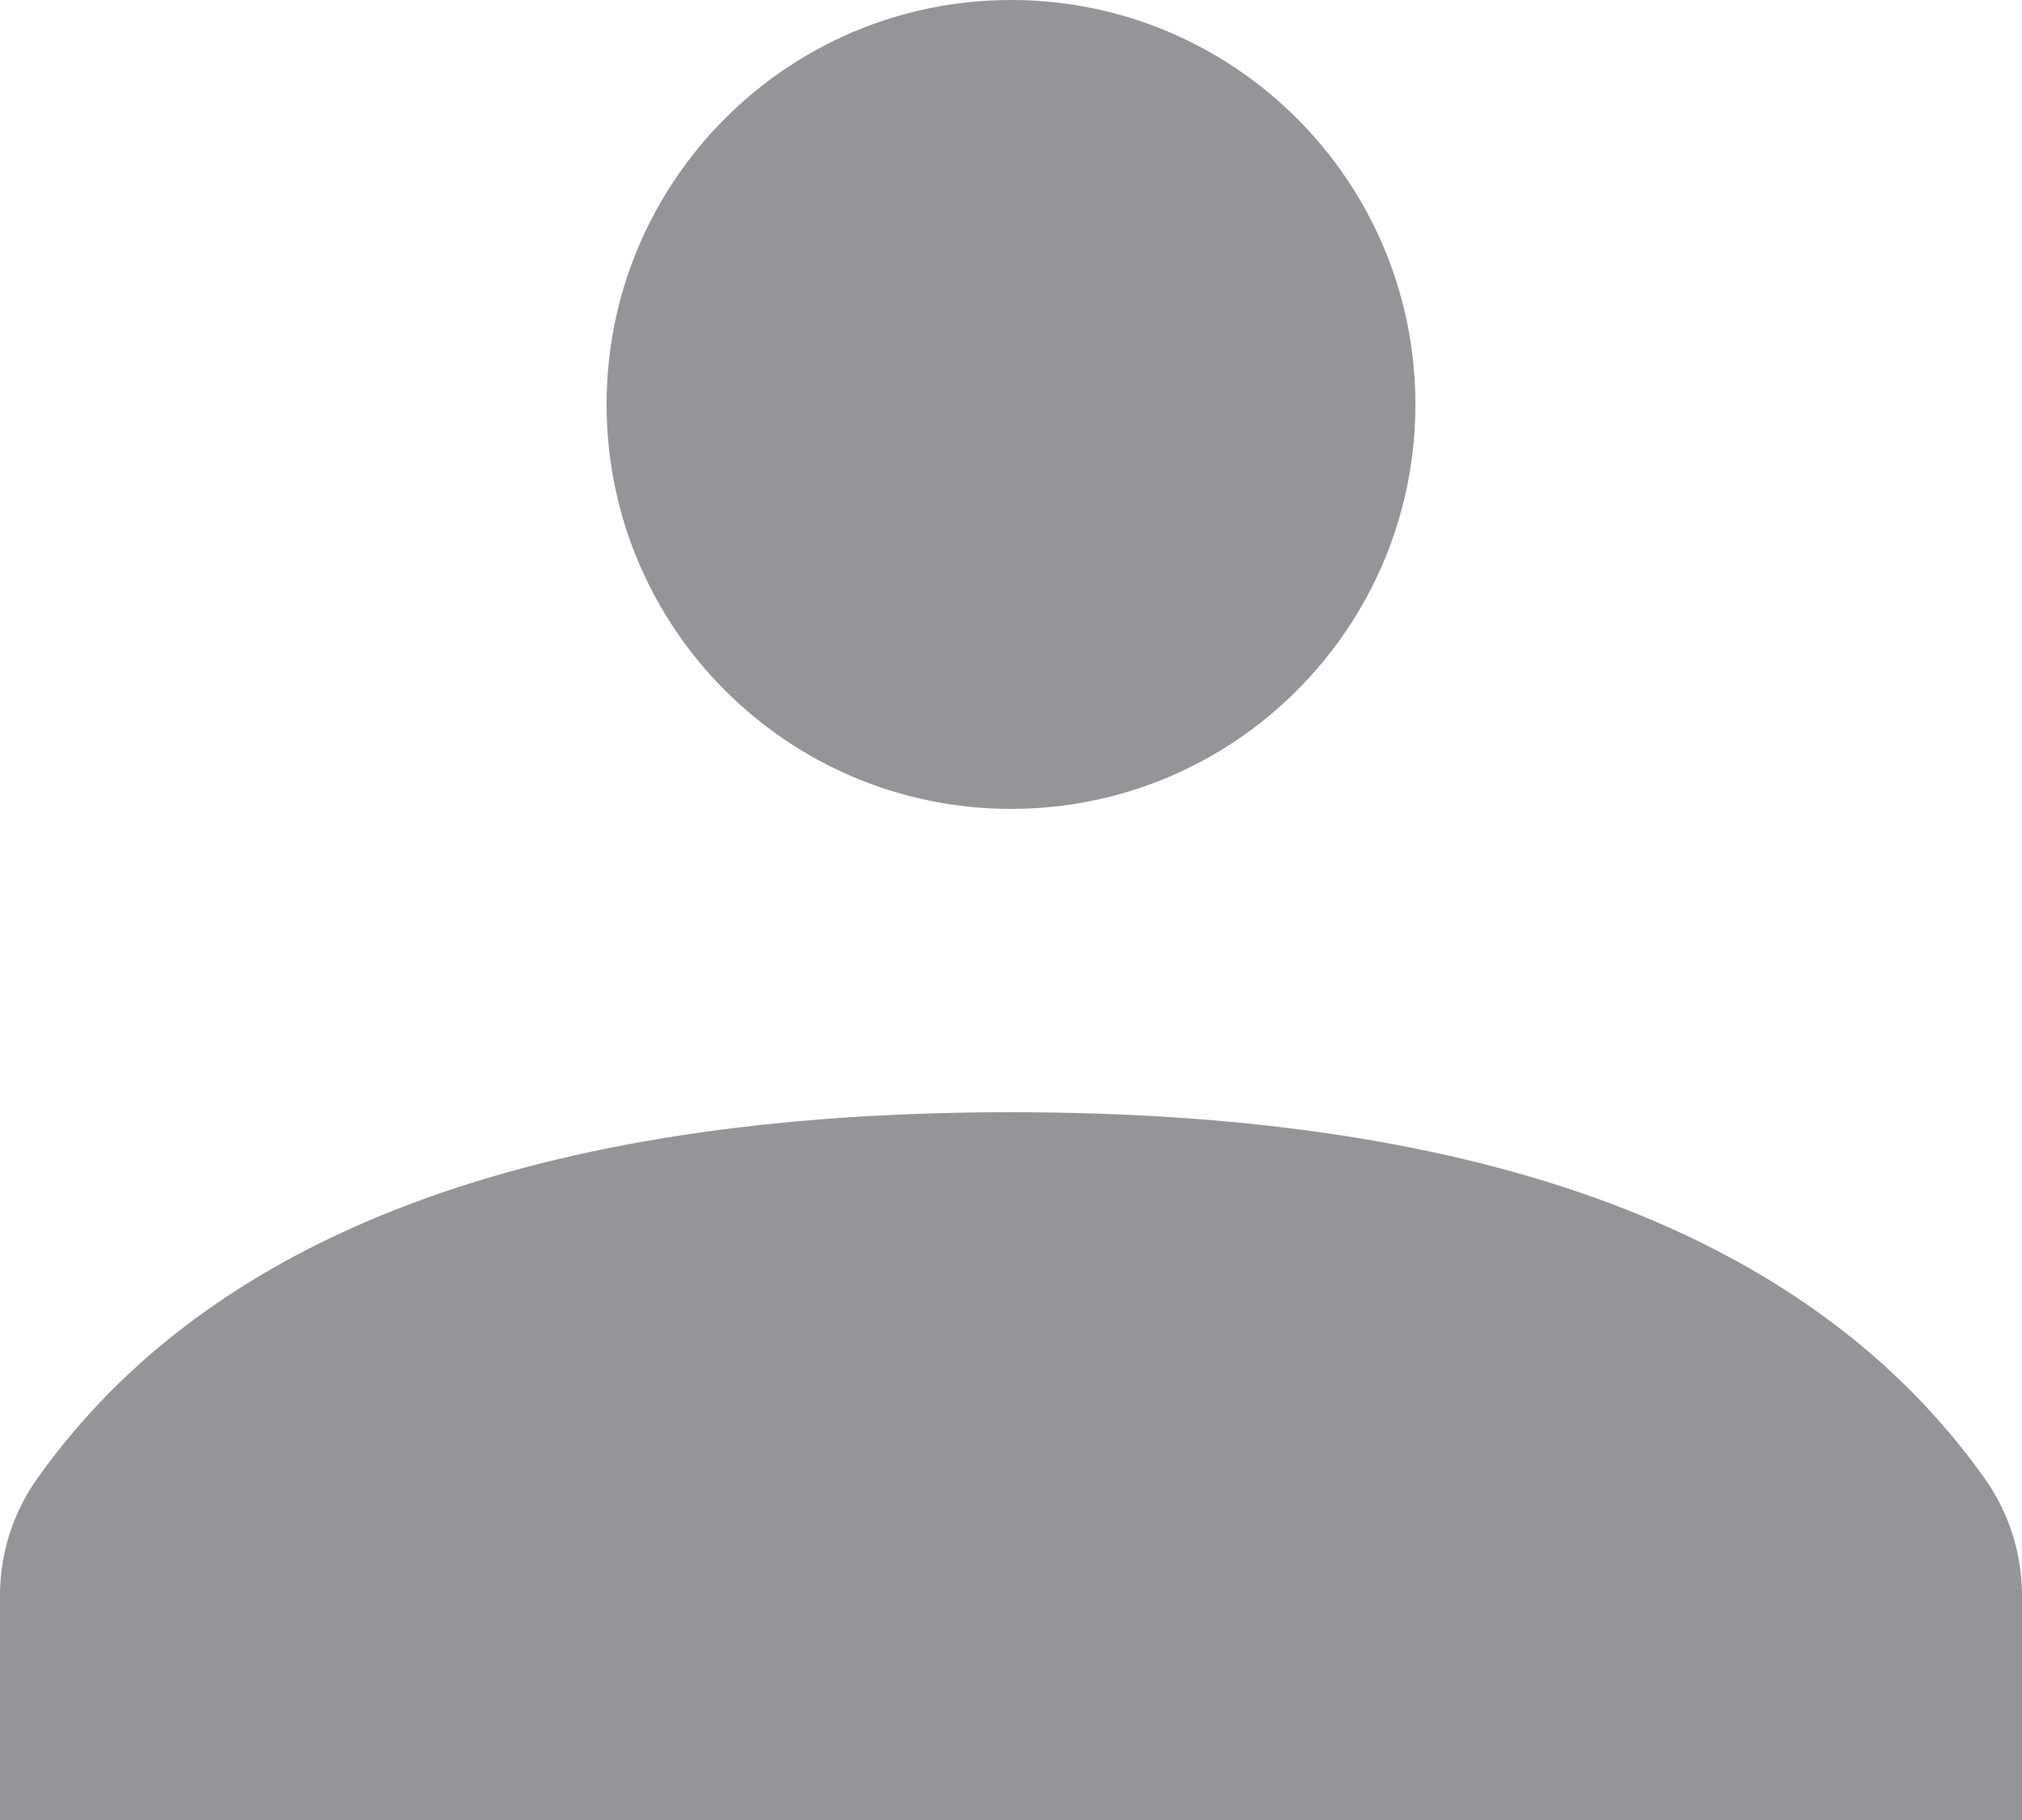
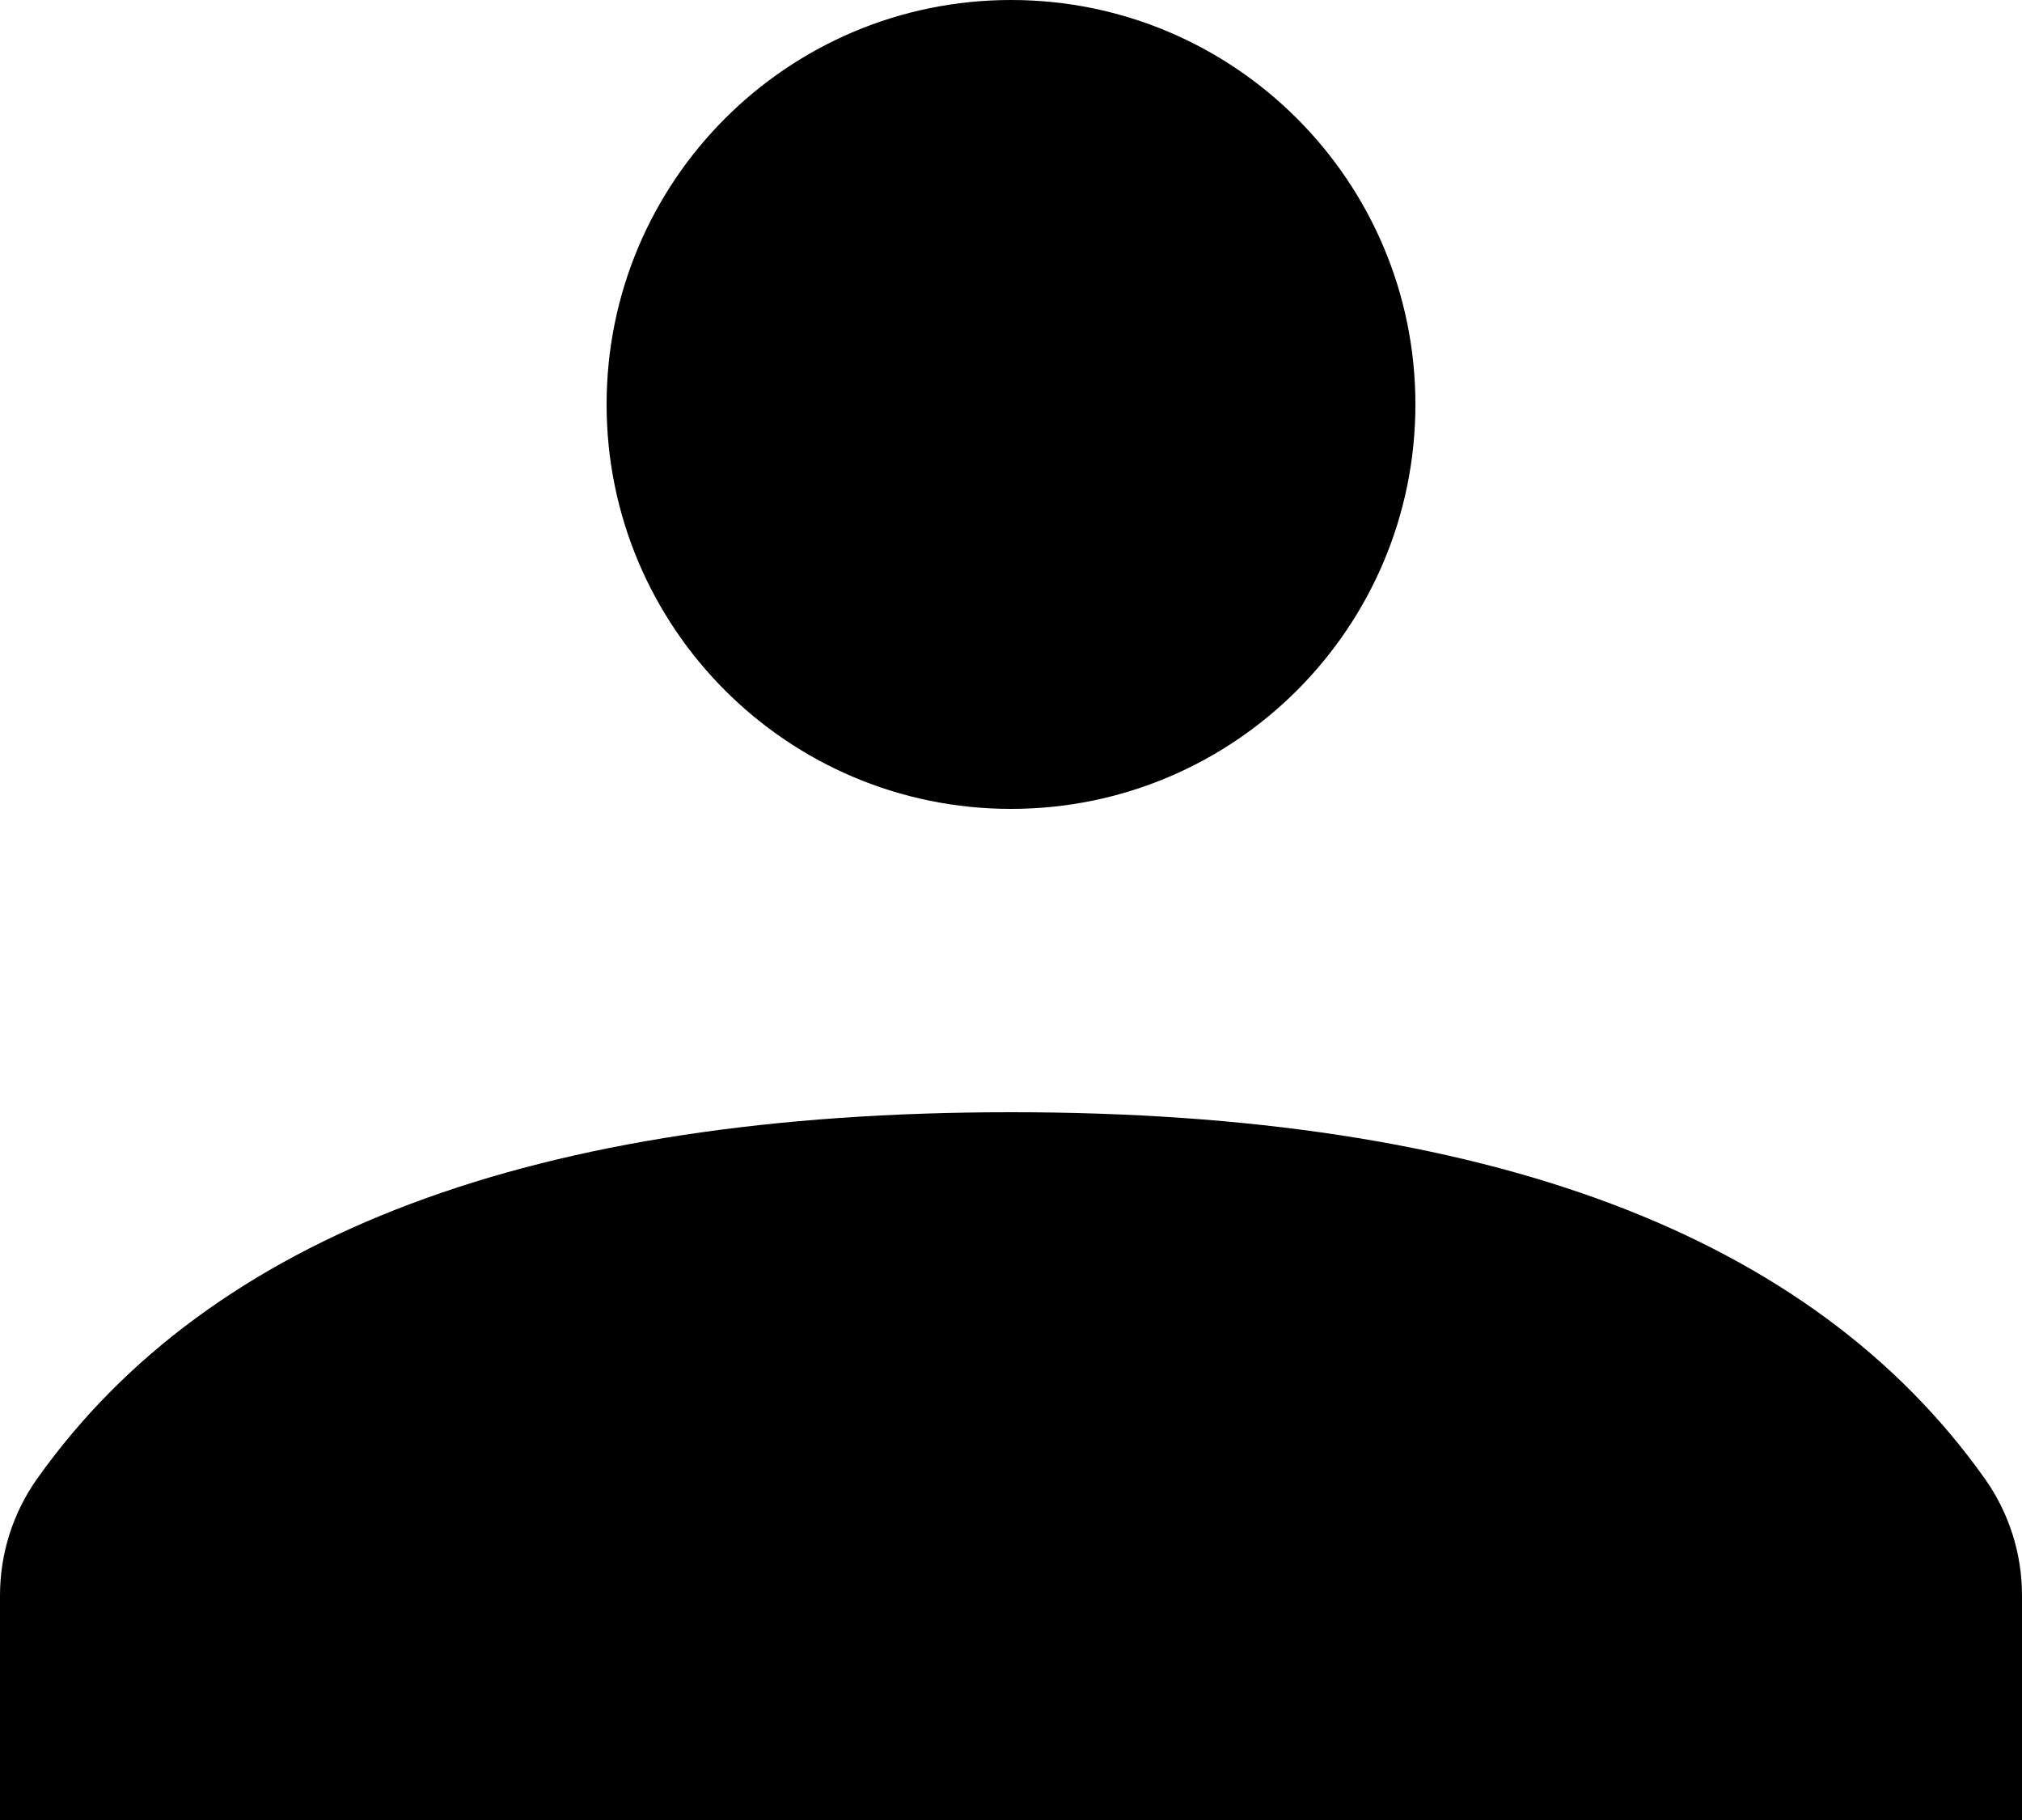
<svg xmlns="http://www.w3.org/2000/svg" width="20" height="18" viewBox="0 0 20 18" fill="currentColor">
-   <path fill="#939598" fill-rule="evenodd" d="M10,8 C7.791,8 6,6.209 6,4 C6,1.791 7.791,0 10,0 C12.209,0 14,1.791 14,4 C14,6.209 12.209,8 10,8 Z M10,11 C14.705,11 17.915,12.207 19.63,14.621 C19.871,14.959 20,15.364 20,15.779 L20,18 L7.85149723e-13,18 L-1.03641471e-05,15.779 C-1.03641471e-05,15.364 0.129,14.959 0.37,14.621 C2.085,12.207 5.295,11 10,11 Z" />
+   <path fill-rule="evenodd" d="M10,8 C7.791,8 6,6.209 6,4 C6,1.791 7.791,0 10,0 C12.209,0 14,1.791 14,4 C14,6.209 12.209,8 10,8 Z M10,11 C14.705,11 17.915,12.207 19.63,14.621 C19.871,14.959 20,15.364 20,15.779 L20,18 L7.85149723e-13,18 L-1.03641471e-05,15.779 C-1.03641471e-05,15.364 0.129,14.959 0.37,14.621 C2.085,12.207 5.295,11 10,11 Z" />
</svg>
